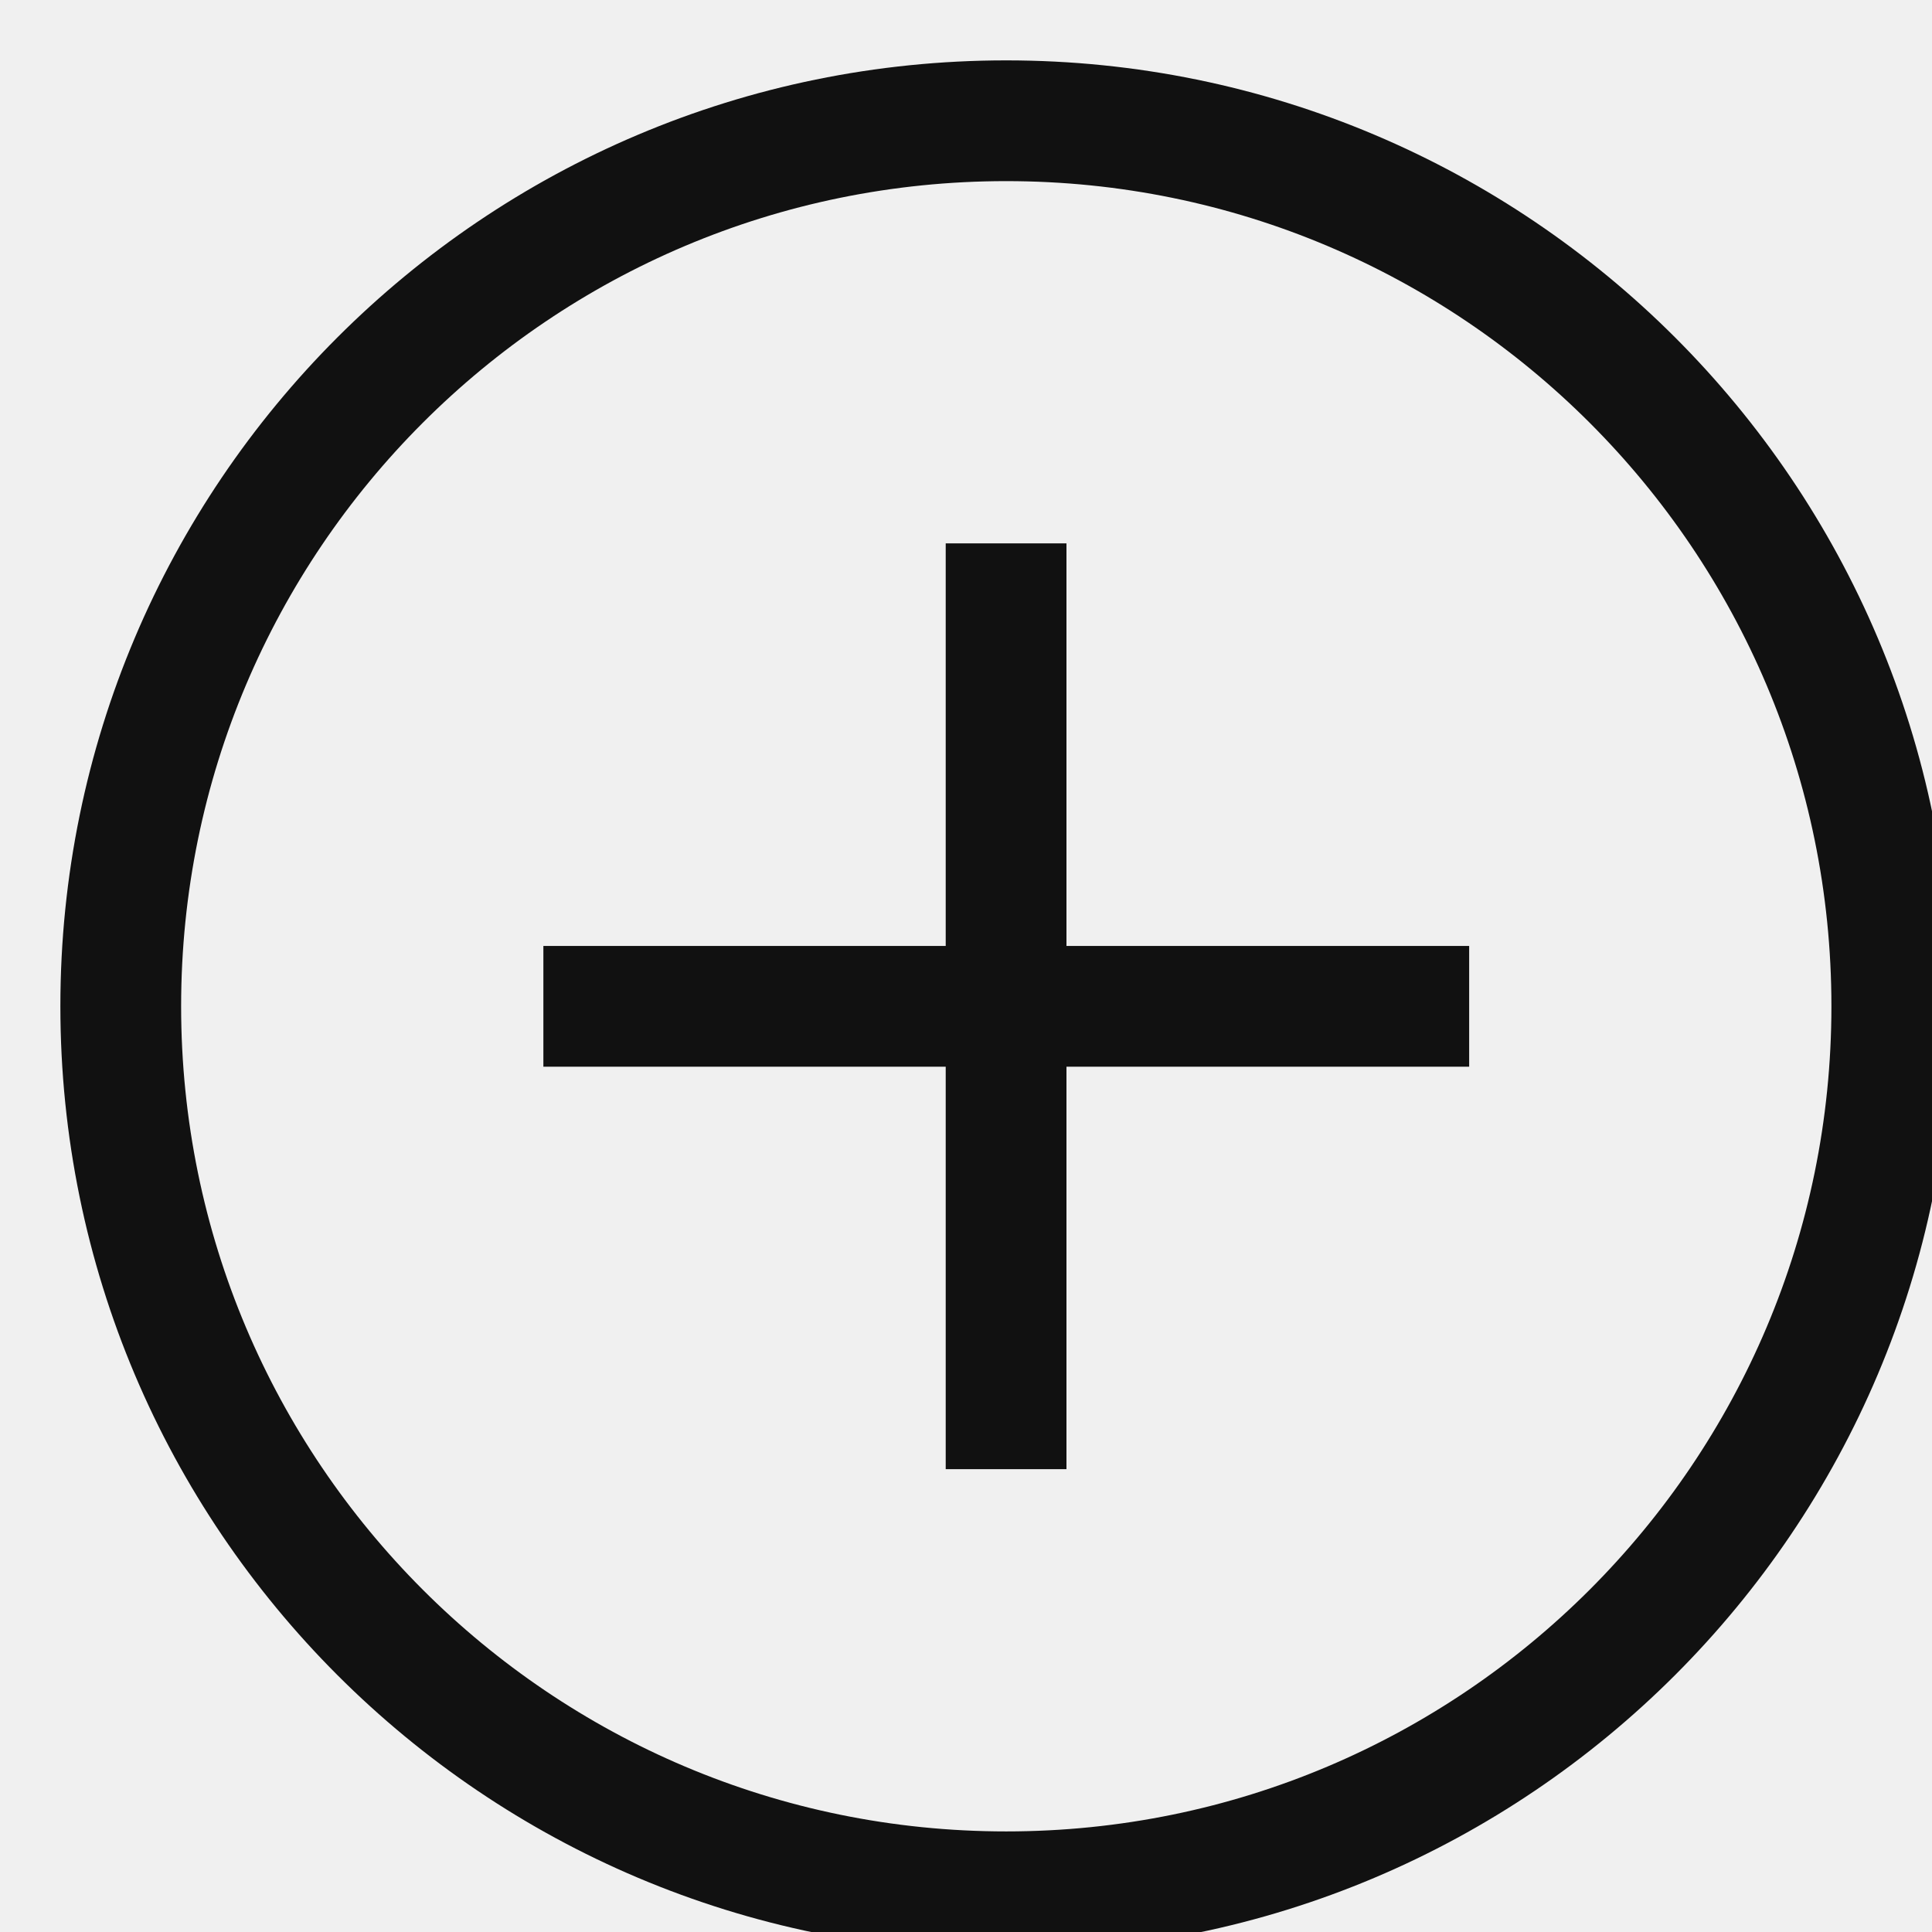
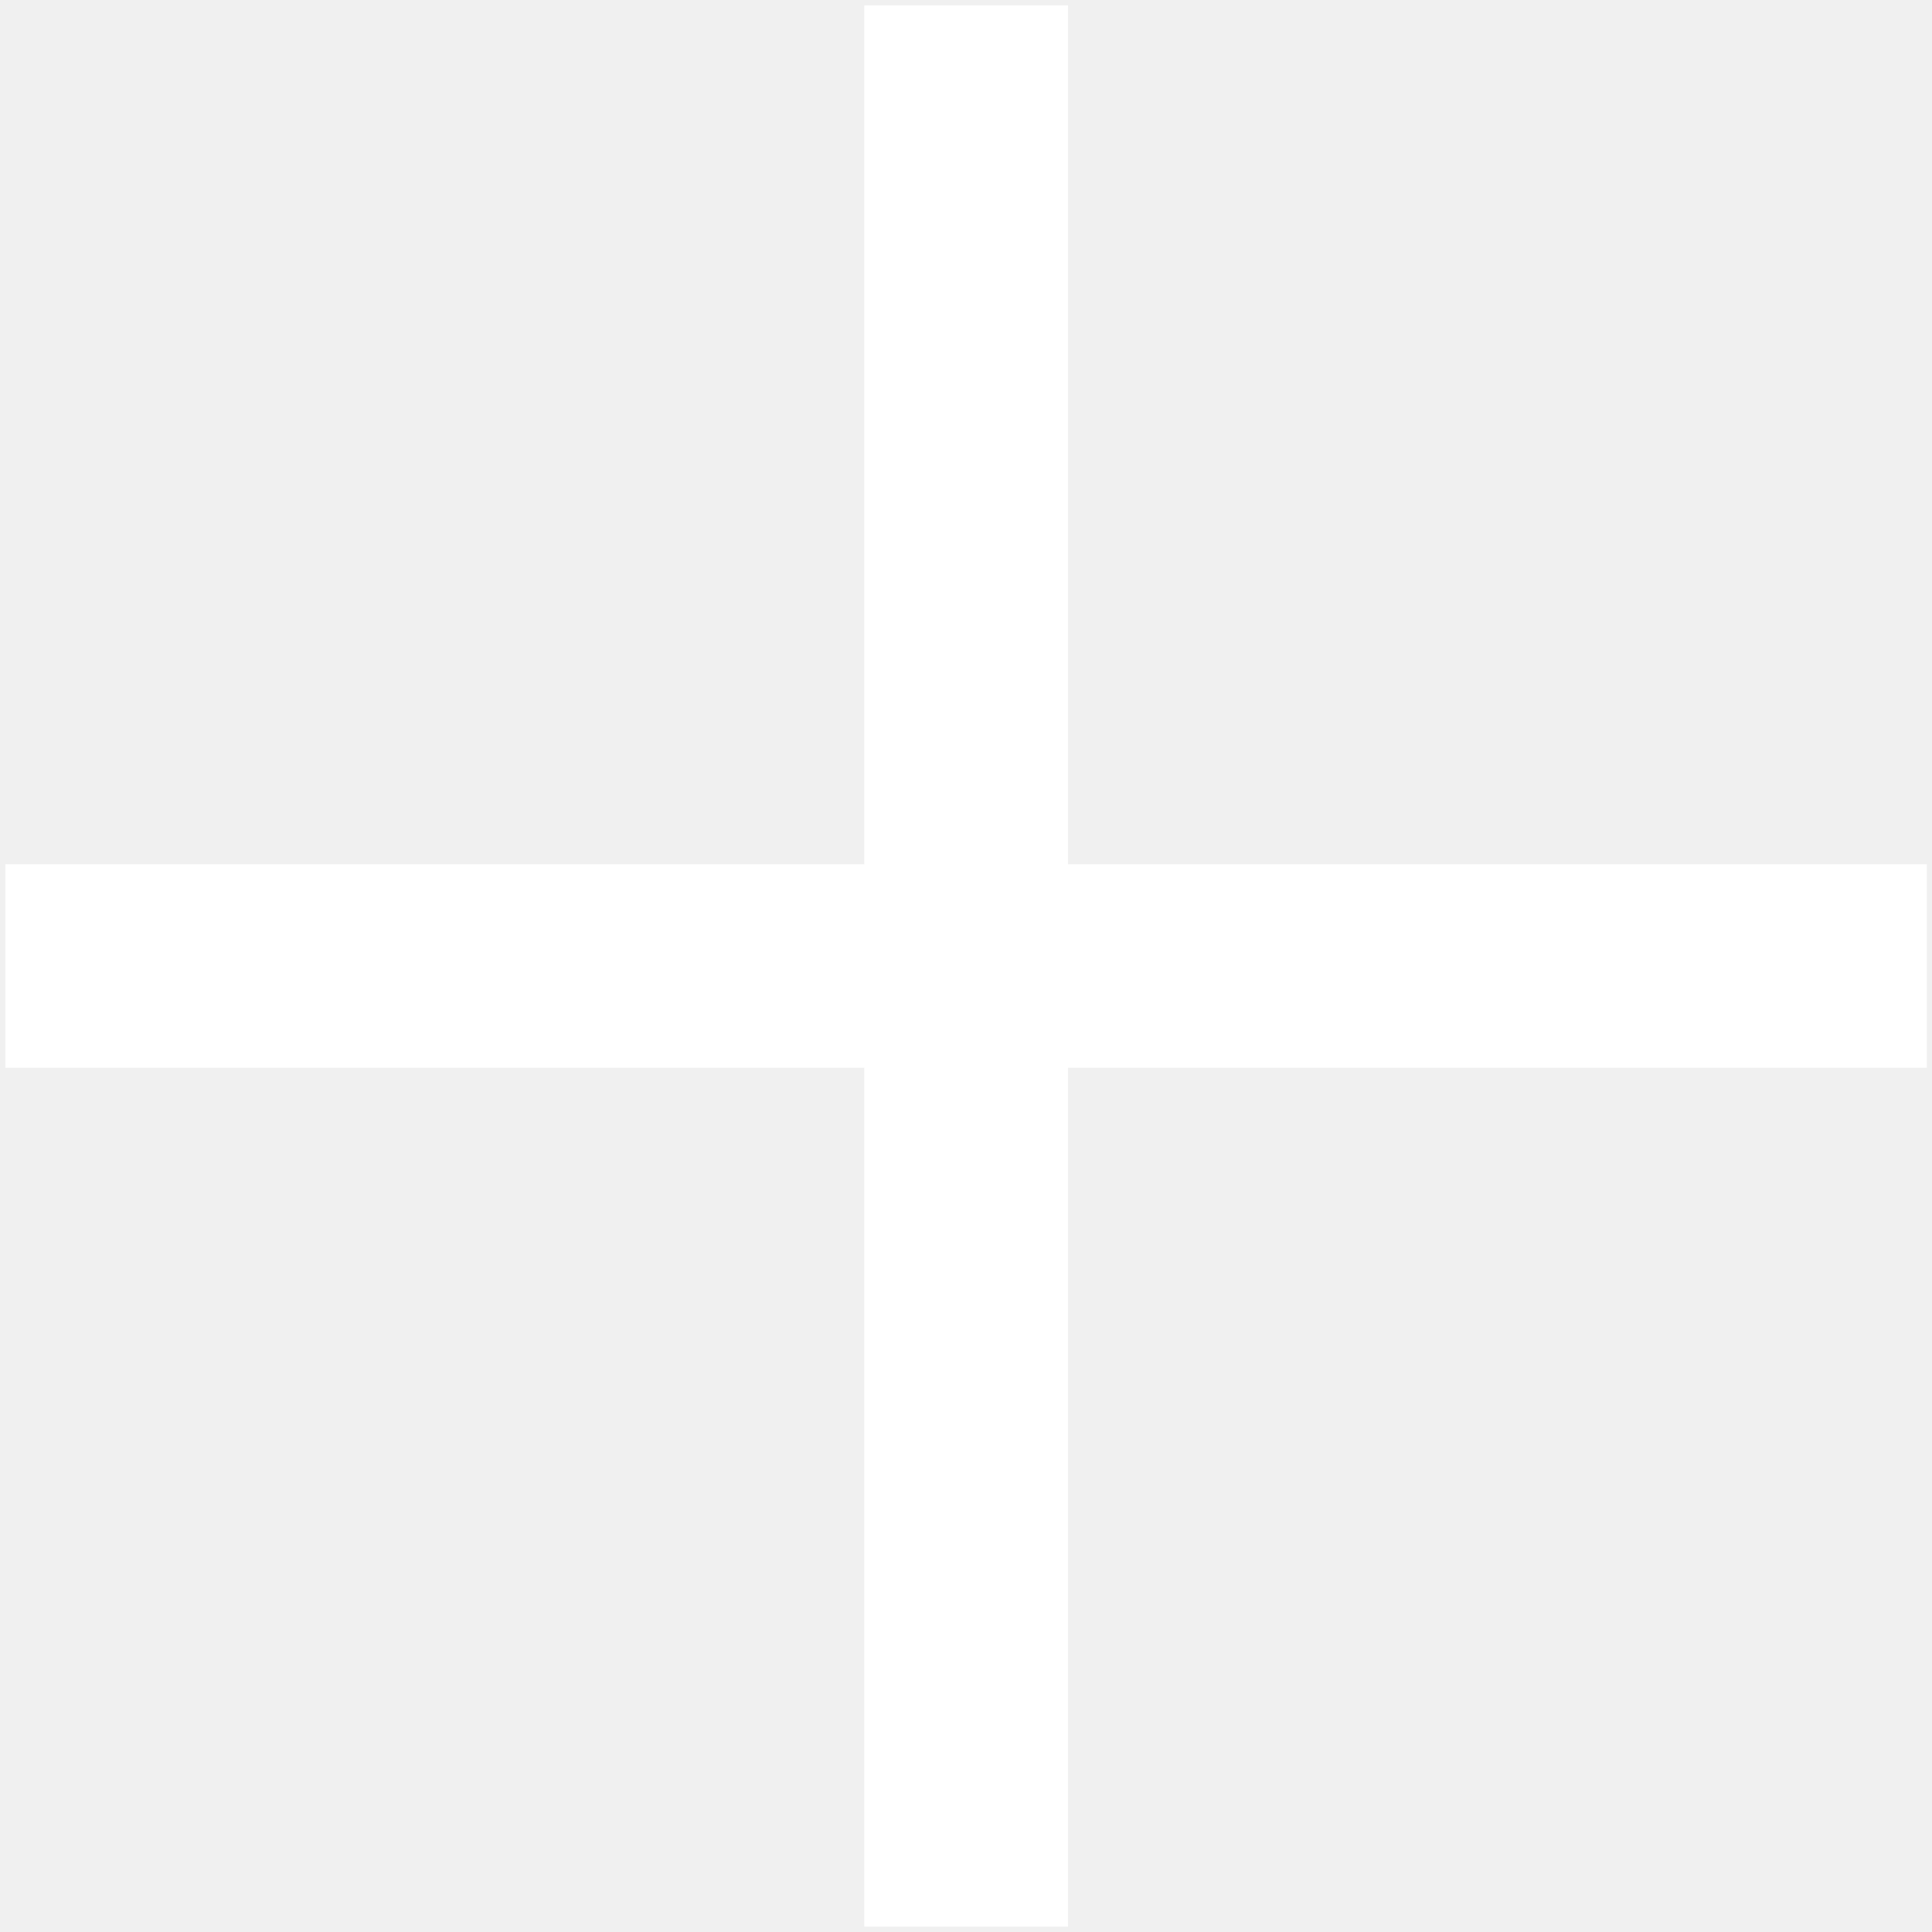
- <svg xmlns="http://www.w3.org/2000/svg" width="16" height="16" viewBox="0 0 16 16" fill="none">
-   <g clip-path="url(#clip0)">
-     <path d="M8.332 5V11.667" stroke="#111111" stroke-miterlimit="10" stroke-linecap="square" />
-     <path d="M11.667 8.334H5" stroke="#111111" stroke-miterlimit="10" stroke-linecap="square" />
-     <path d="M8.333 15.667C12.383 15.667 15.667 12.383 15.667 8.333C15.667 4.283 12.383 1 8.333 1C4.283 1 1 4.283 1 8.333C1 12.383 4.283 15.667 8.333 15.667Z" stroke="#111111" stroke-miterlimit="10" stroke-linecap="square" />
-   </g>
-   <defs>
-     <clipPath id="clip0">
-       <rect width="16" height="16" fill="white" />
-     </clipPath>
-   </defs>
+ <svg xmlns="http://www.w3.org/2000/svg" width="9" height="9" viewBox="0 0 9 9" fill="none">
+   <path d="M4.975 0.025L4.026 0.025V4.026L0.025 4.026V4.974L4.026 4.974V8.975L4.975 8.975L4.975 4.974L8.976 4.974V4.026L4.975 4.026L4.975 0.025Z" fill="white" />
</svg>
